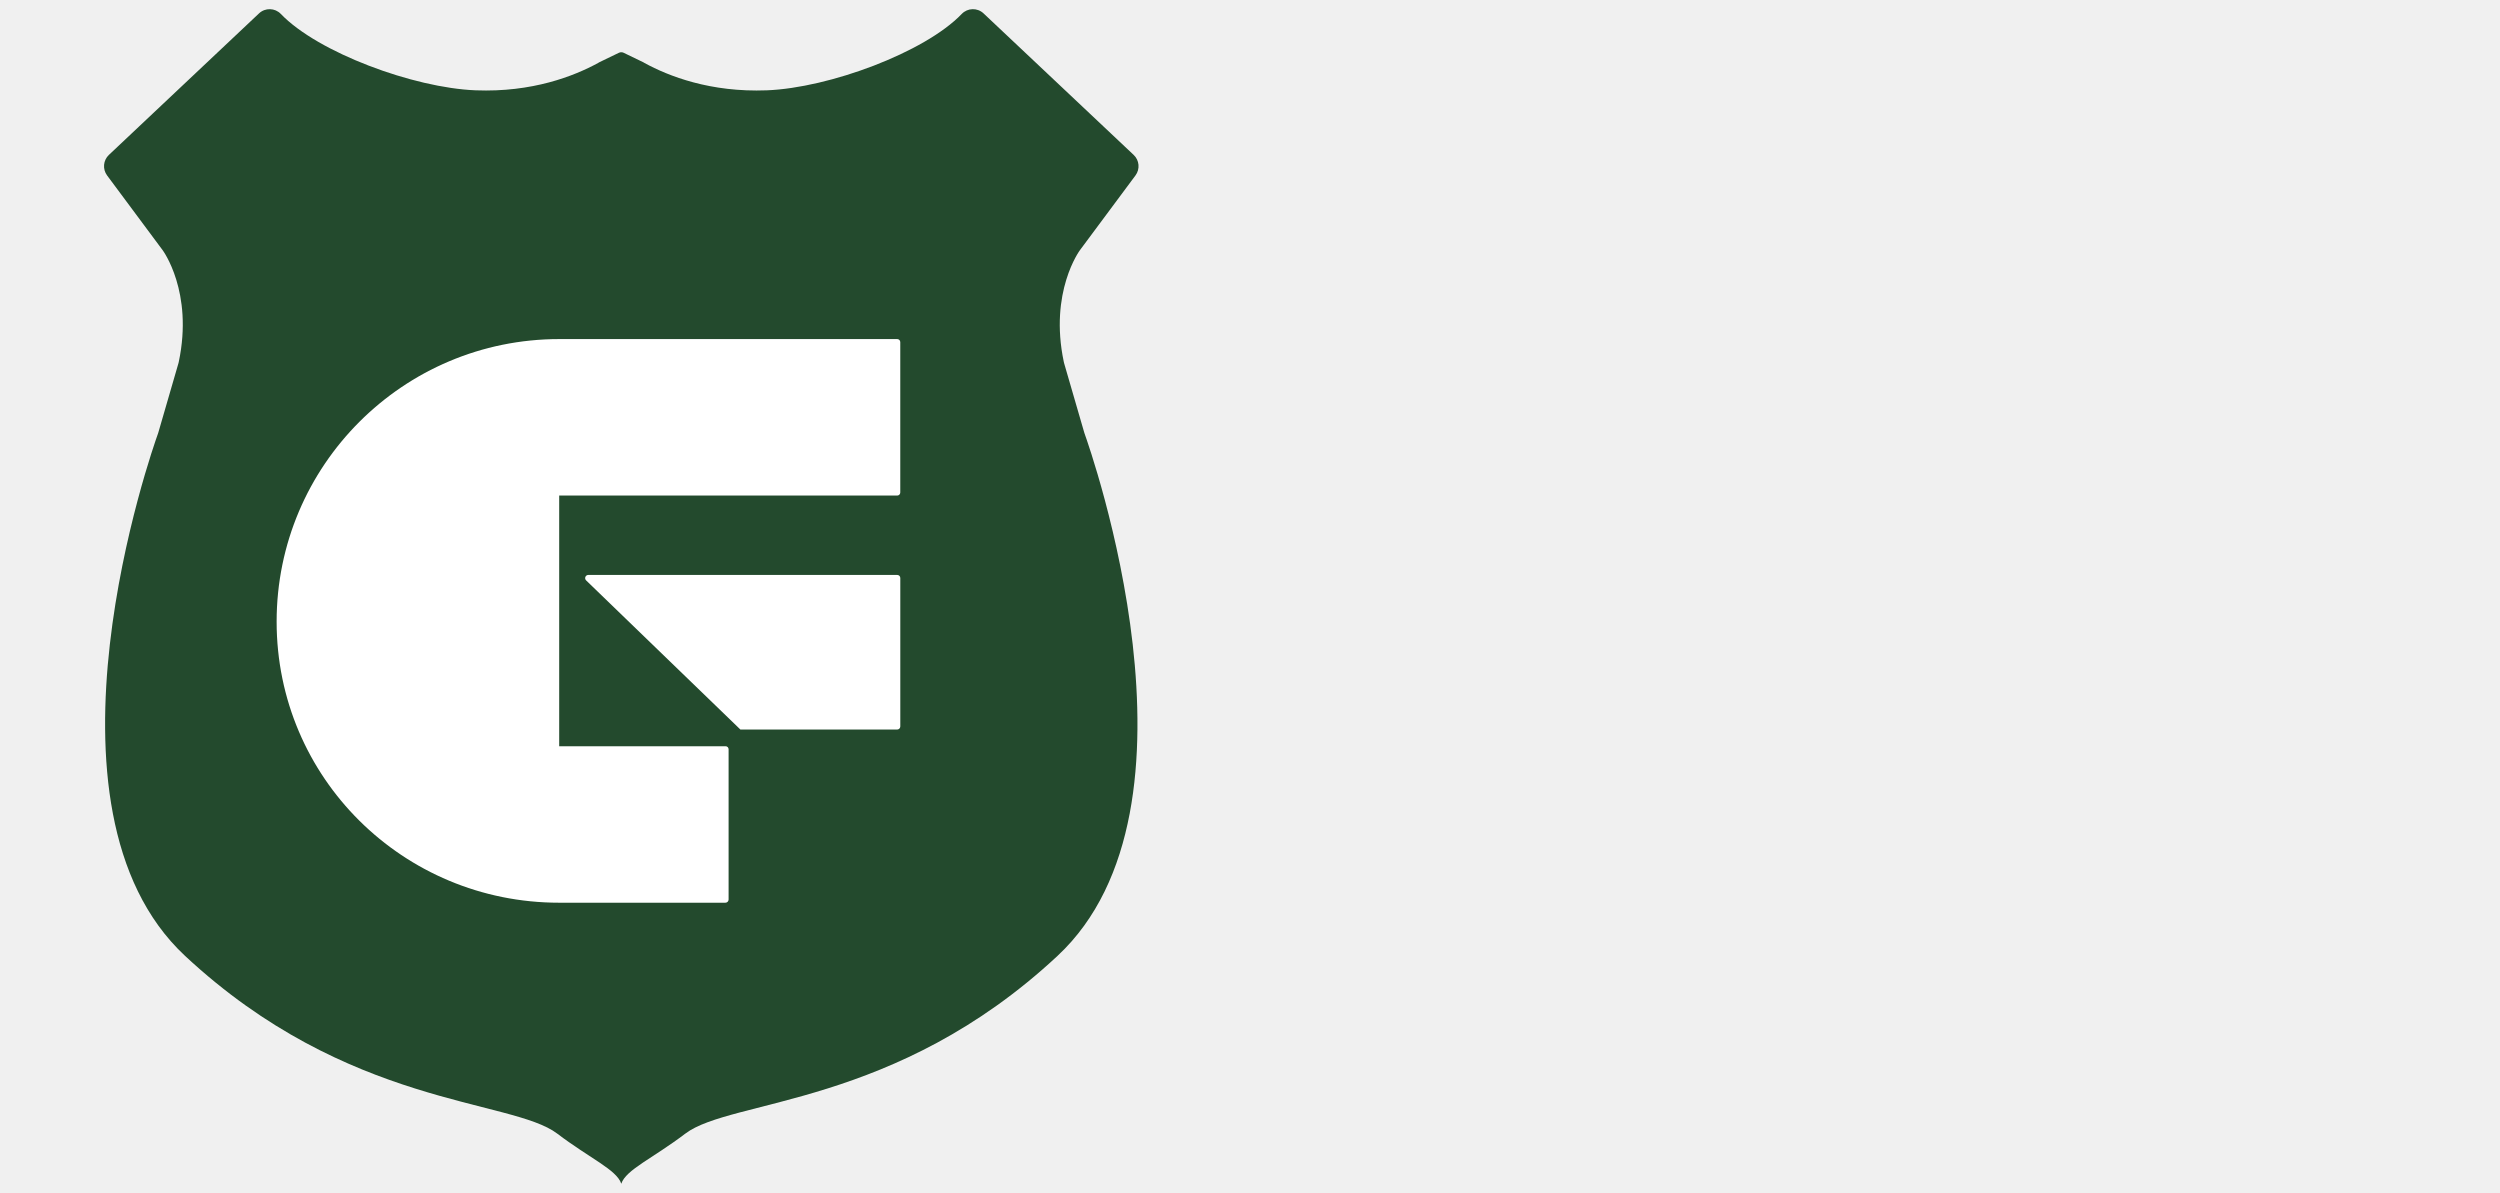
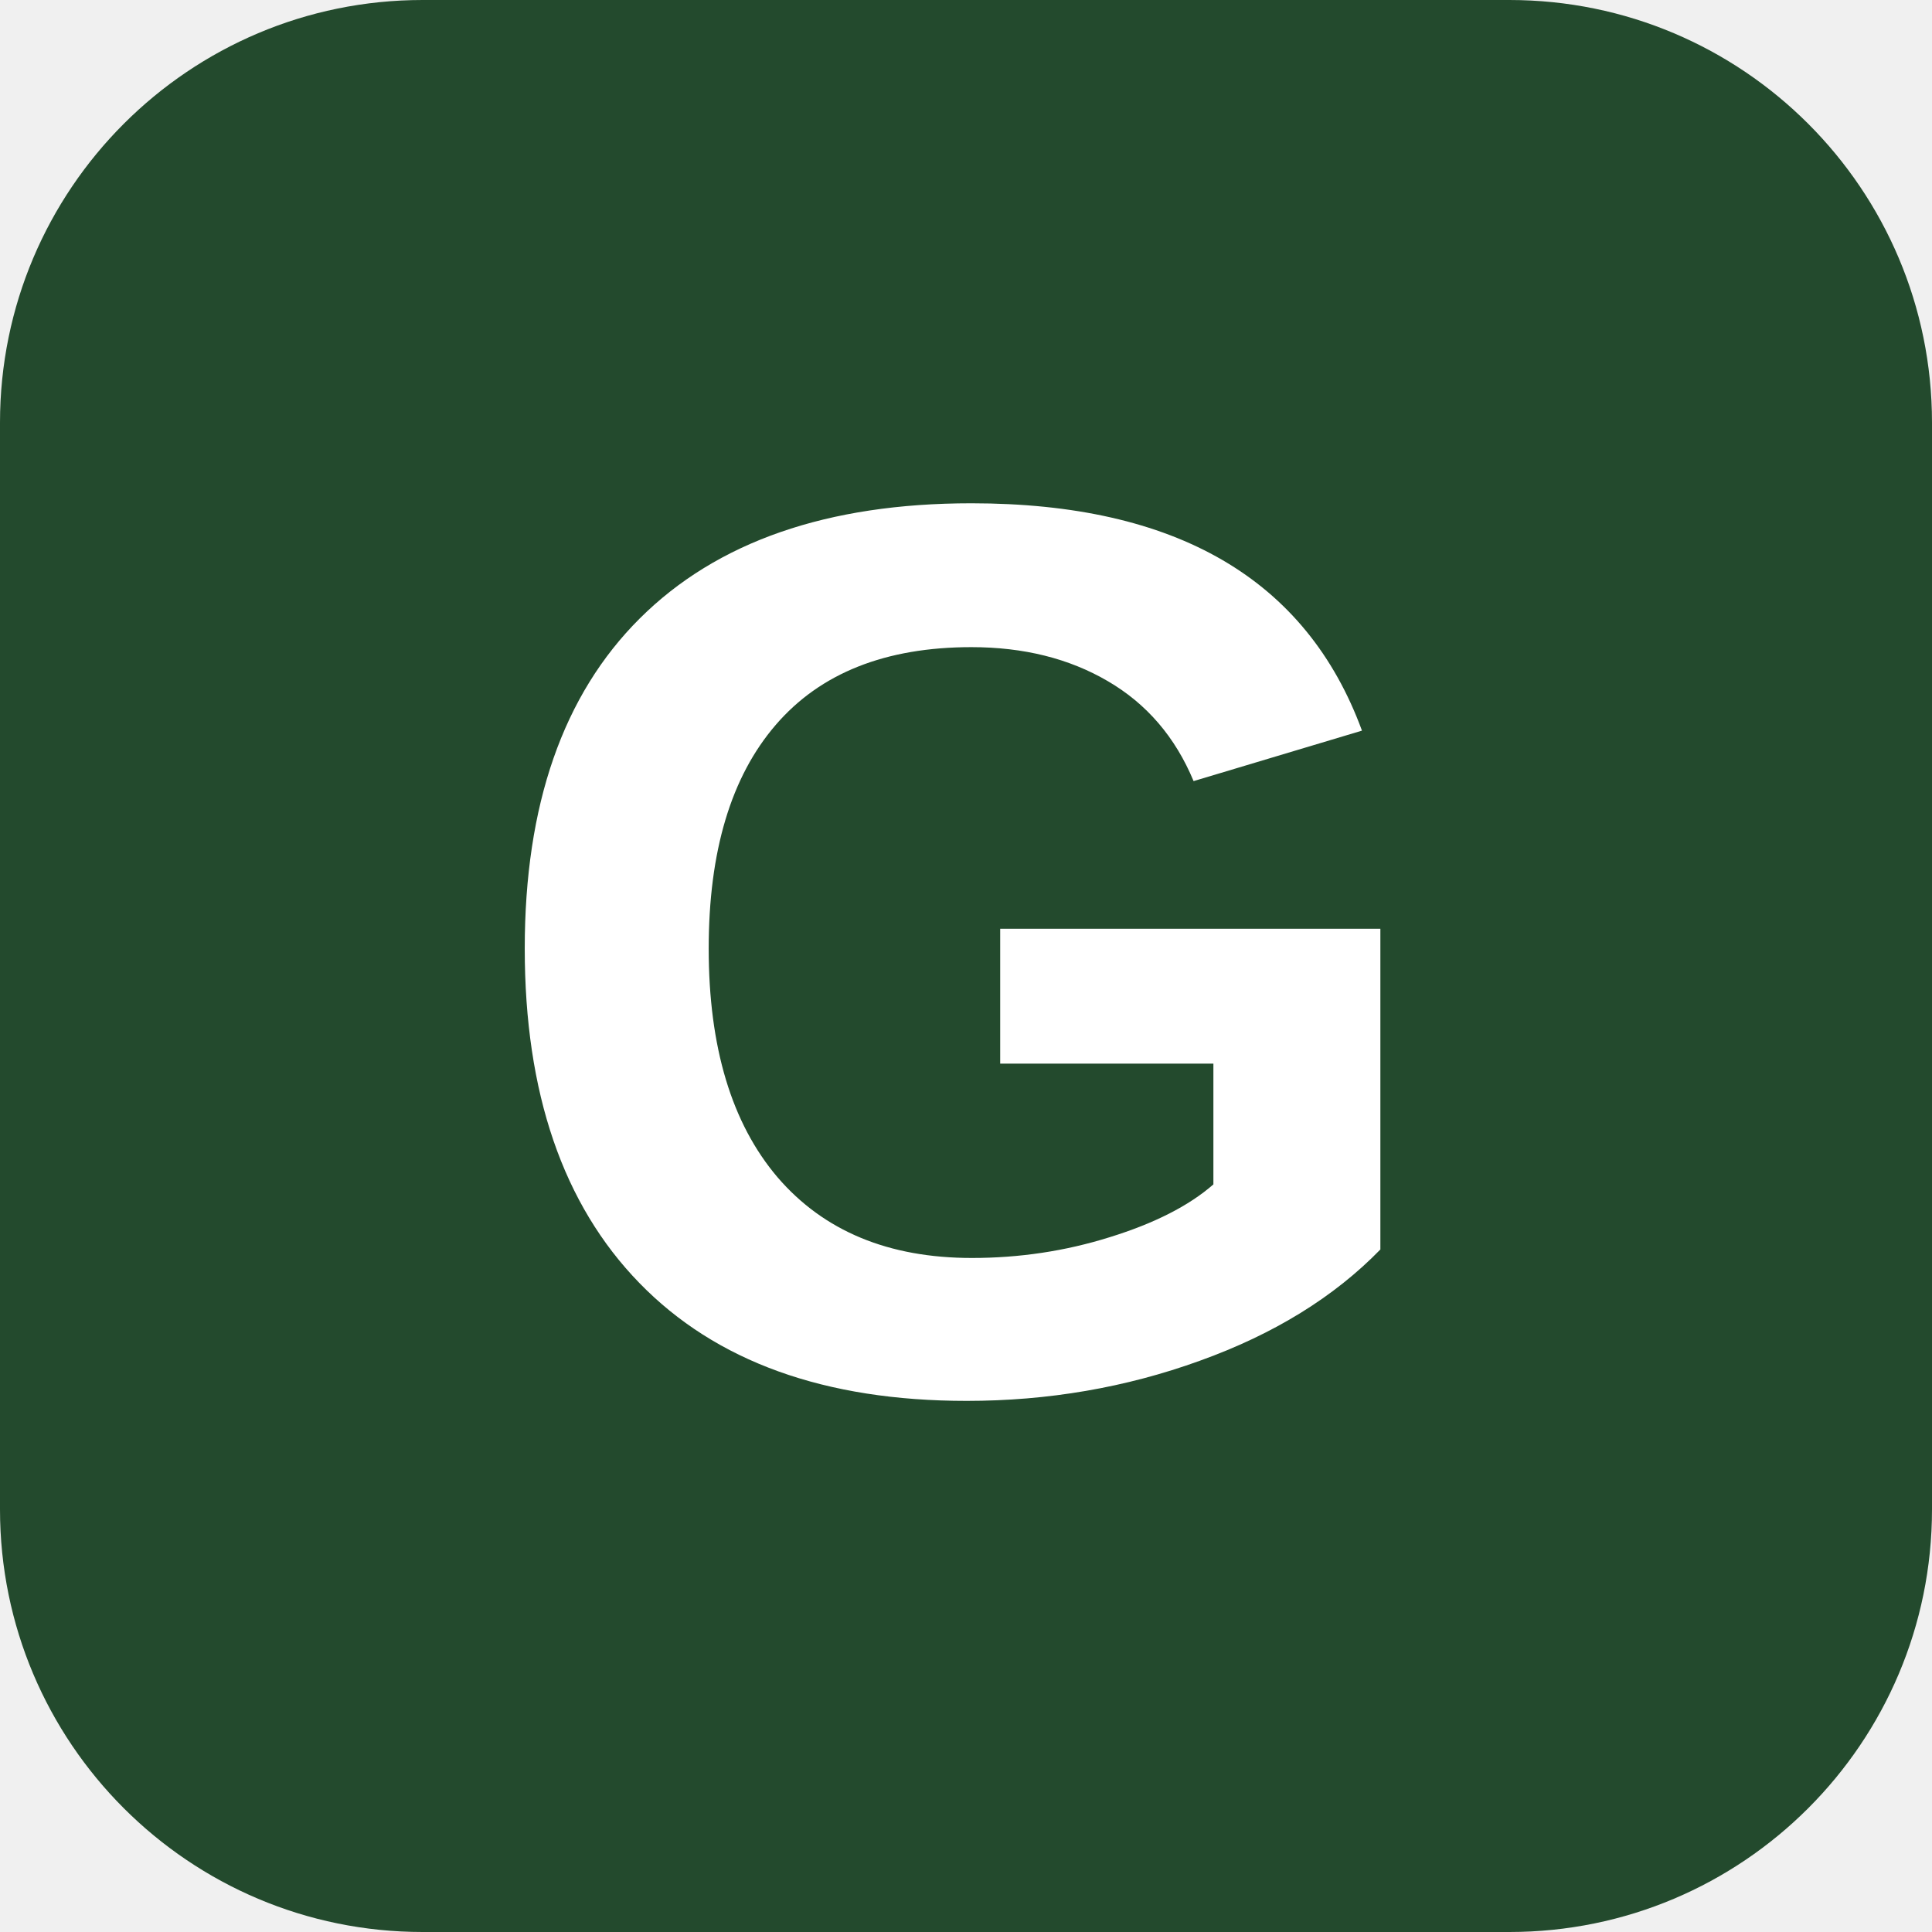
- <svg xmlns="http://www.w3.org/2000/svg" viewBox="0 0 1676.61 800">
-   <defs>
-     <style>
-       .cls-1 {
-         fill: #fff;
-       }
- 
-       .cls-2 {
-         fill: #234a2d;
-       }
-     </style>
-   </defs>
-   <g id="_レイヤー_2" data-name="レイヤー 2">
-     <path class="cls-2" d="M727.19,290.25l-13.54-46.64c-.07-.28-.14-.57-.21-.85-9.97-47.12,10.79-74.96,10.79-74.96l37.27-50.14c3.15-4.23,2.63-10.15-1.21-13.77l-100.68-94.91c-4.16-3.92-10.68-3.74-14.64.38-24.77,25.82-88.99,49.59-130.64,51.21-37.93,1.48-65.98-9.51-82.17-18.37-.2-.15-.41-.28-.65-.4l-13.24-6.4c-1.02-.49-2.2-.49-3.22,0l-13.24,6.4c-.24.12-.45.25-.65.4-16.19,8.85-44.25,19.85-82.17,18.37-41.65-1.62-105.86-25.39-130.64-51.21-3.96-4.12-10.48-4.3-14.64-.38l-100.68,94.91c-3.84,3.62-4.36,9.54-1.21,13.77l37.27,50.14s20.76,27.85,10.79,74.96c-.07.28-.14.57-.21.85l-13.54,46.64c-.07.2-.13.4-.2.6-3.38,9.39-88.7,250.57,18.19,350.22,109.02,101.63,218.75,95.68,249.63,119.21,21.61,16.46,39.82,24.15,42.91,33.57,0,0,0,.01,0,.02,0,0,0,0,0,0,0,0,0,0,0,0,0,0,0,0,0-.02,3.09-9.42,21.3-17.11,42.91-33.57,30.88-23.53,140.61-17.58,249.63-119.21,106.89-99.65,21.57-340.82,18.19-350.22-.07-.2-.13-.4-.2-.6Z" />
-   </g>
-   <g id="_レイヤー_3" data-name="レイヤー 3">
-     <path class="cls-1" d="M601.73,227.4h-226.7c-104.67,0-189.51,84.85-189.51,189.51s84.85,188.49,189.51,188.49h111.47c1.18,0,2.13-.96,2.13-2.13v-100.79c0-1.12-.9-2.02-2.02-2.02h-111.59v-168.12h226.71c1.12,0,2.03-.91,2.03-2.03v-100.87c0-1.13-.92-2.04-2.04-2.04Z" />
-     <path class="cls-1" d="M601.77,385.58h-207.21c-1.91,0-2.85,2.33-1.48,3.66l103.46,100.02h105.16c1.15,0,2.08-.93,2.08-2.08v-99.58c0-1.11-.9-2.01-2.01-2.01Z" />
-   </g>
+ <svg xmlns="http://www.w3.org/2000/svg" viewBox="0 0 64 64" width="64" height="64">
+   <rect width="64" height="64" rx="14" fill="#234a2d" />
+   <text x="32" y="46" font-family="Arial,Helvetica,sans-serif" font-size="42" font-weight="bold" fill="white" text-anchor="middle">G</text>
</svg>
